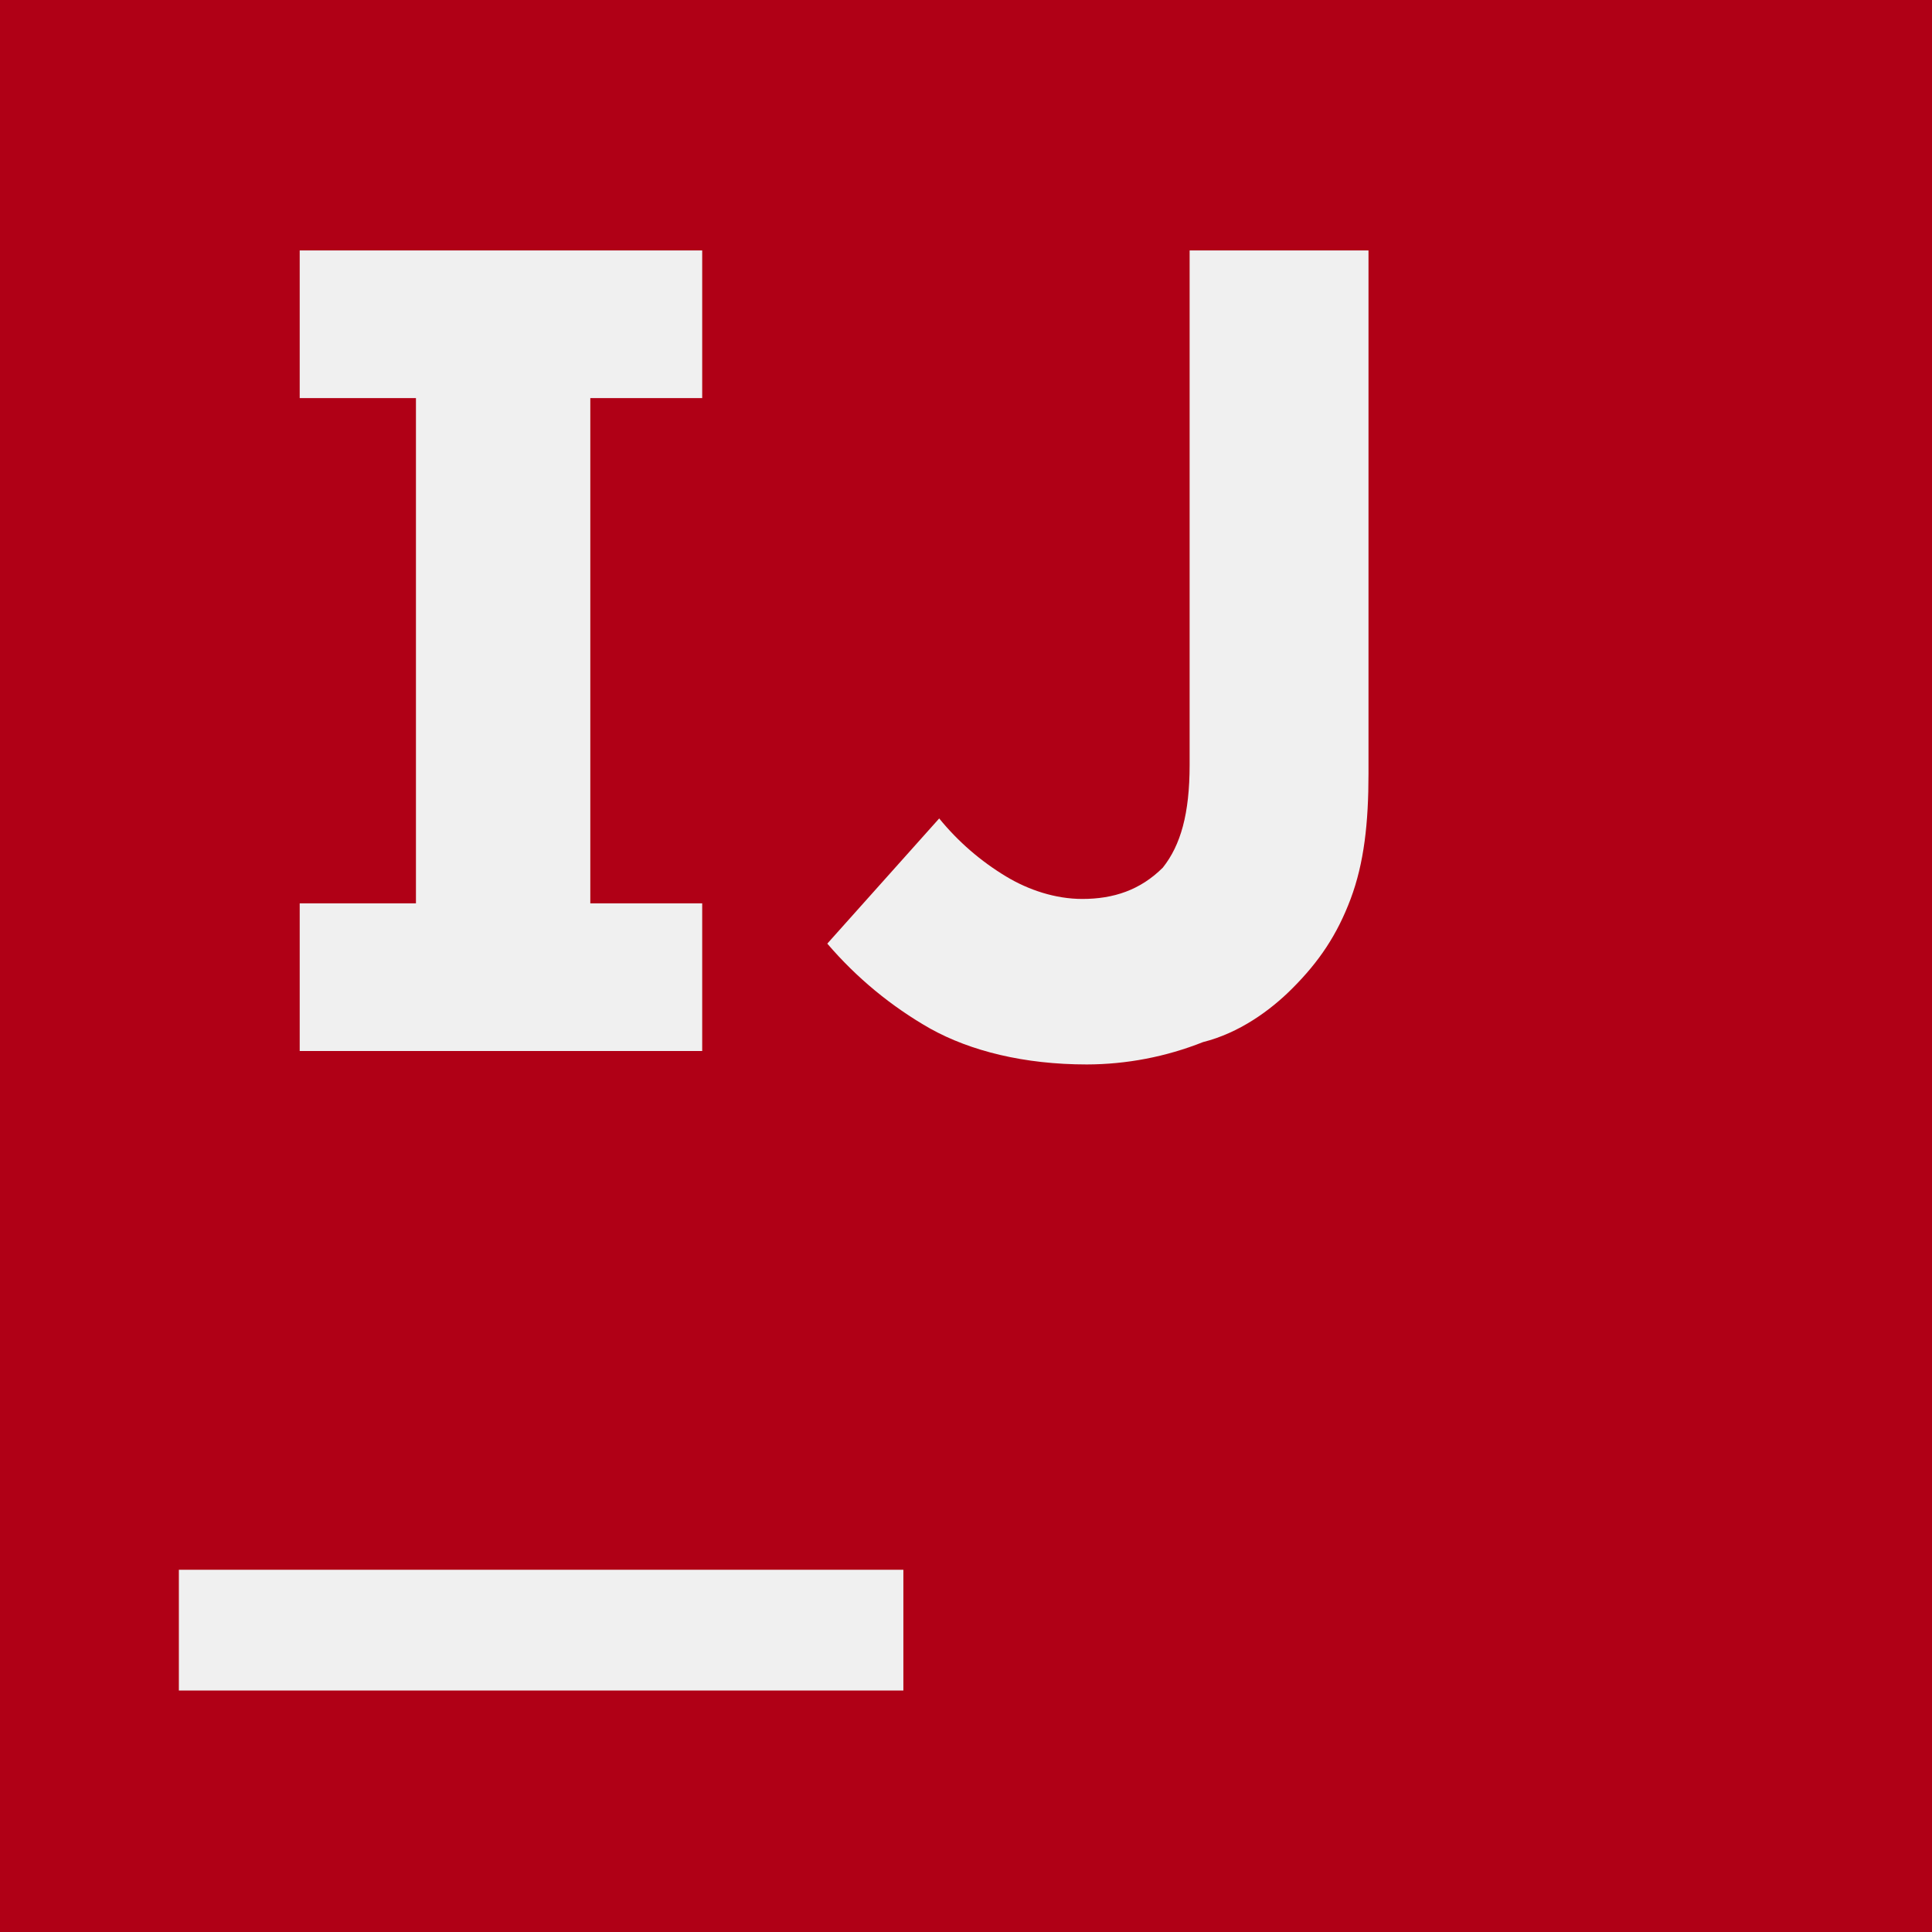
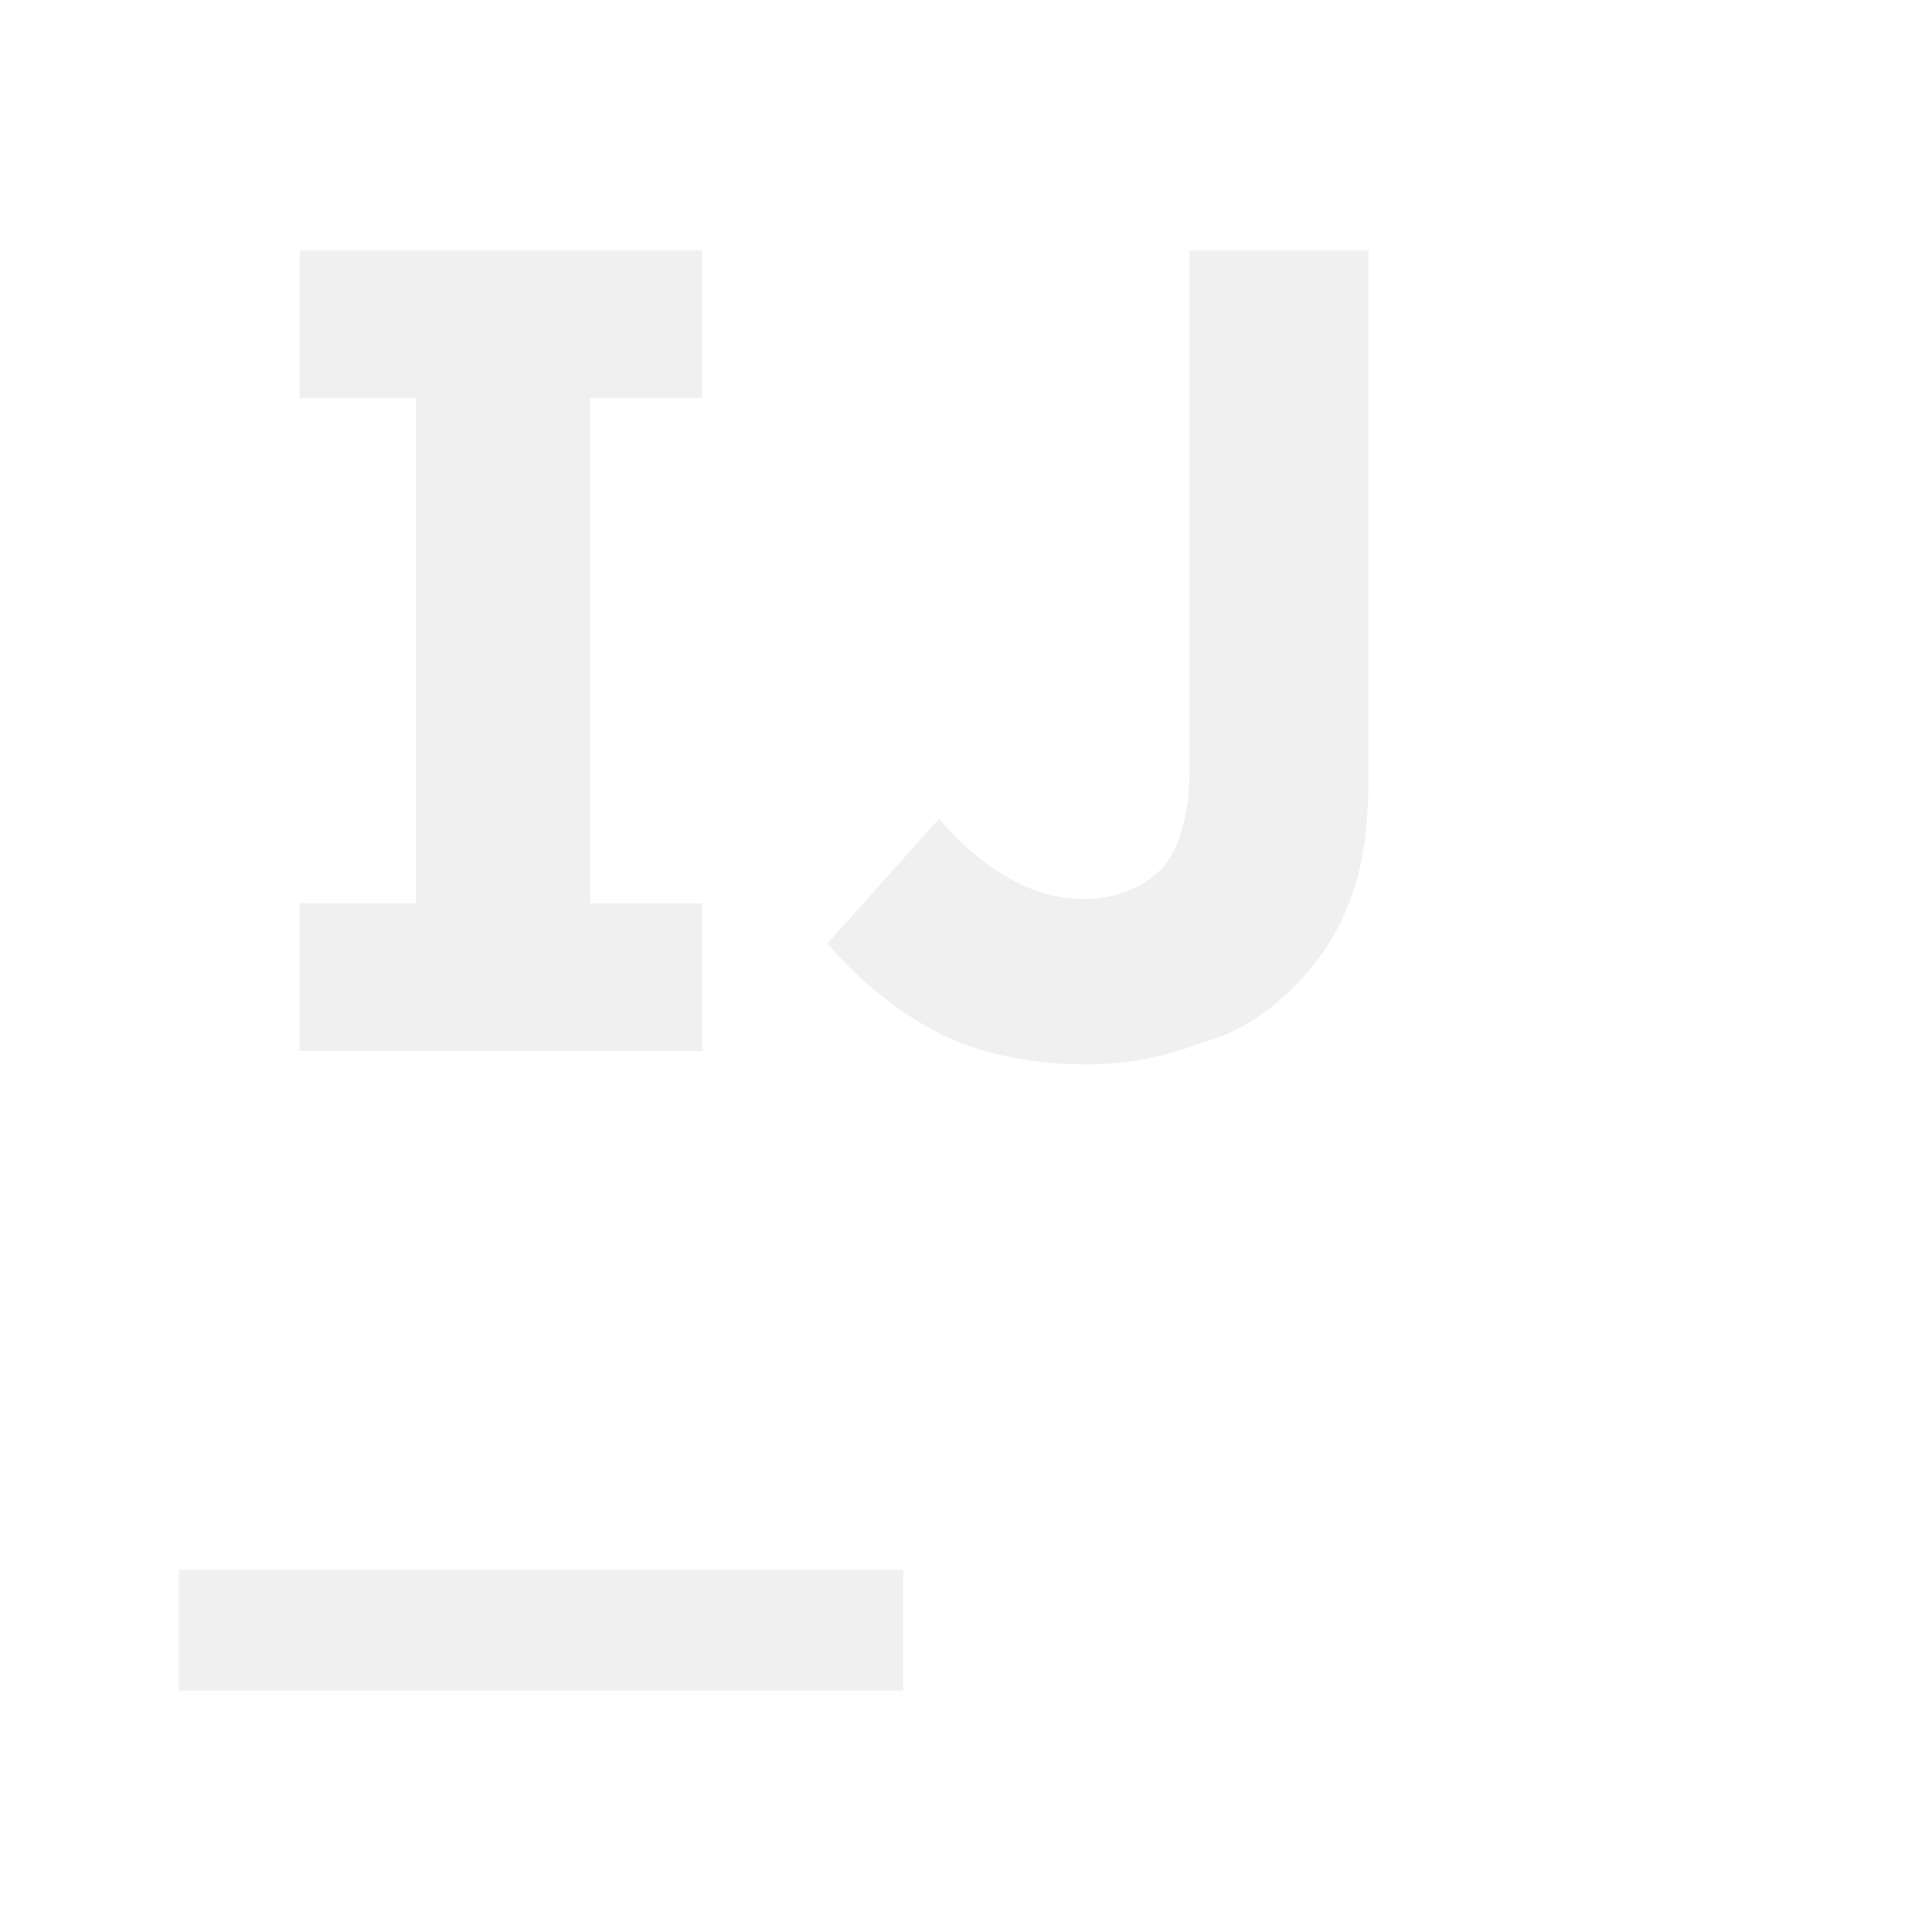
- <svg xmlns="http://www.w3.org/2000/svg" fill="#B00016" width="800px" height="800px" viewBox="0 0 24 24" role="img">
+ <svg xmlns="http://www.w3.org/2000/svg" fill="#FFF" width="800px" height="800px" viewBox="0 0 24 24" role="img">
  <path d="M0 0v24h24V0zm3.723 3.111h5v1.834h-1.39v6.277h1.39v1.834h-5v-1.834h1.444V4.945H3.723zm11.055 0H17v6.5c0 .612-.055 1.111-.222 1.556-.167.444-.39.777-.723 1.11-.277.279-.666.557-1.11.668a3.933 3.933 0 0 1-1.445.278c-.778 0-1.444-.167-1.944-.445a4.81 4.81 0 0 1-1.279-1.056l1.39-1.555a3.2 3.2 0 0 0 .833.722c.277.167.611.278.945.278.389 0 .721-.111 1-.389.221-.278.333-.667.333-1.278zM2.222 19.5h9V21h-9z" />
</svg>
